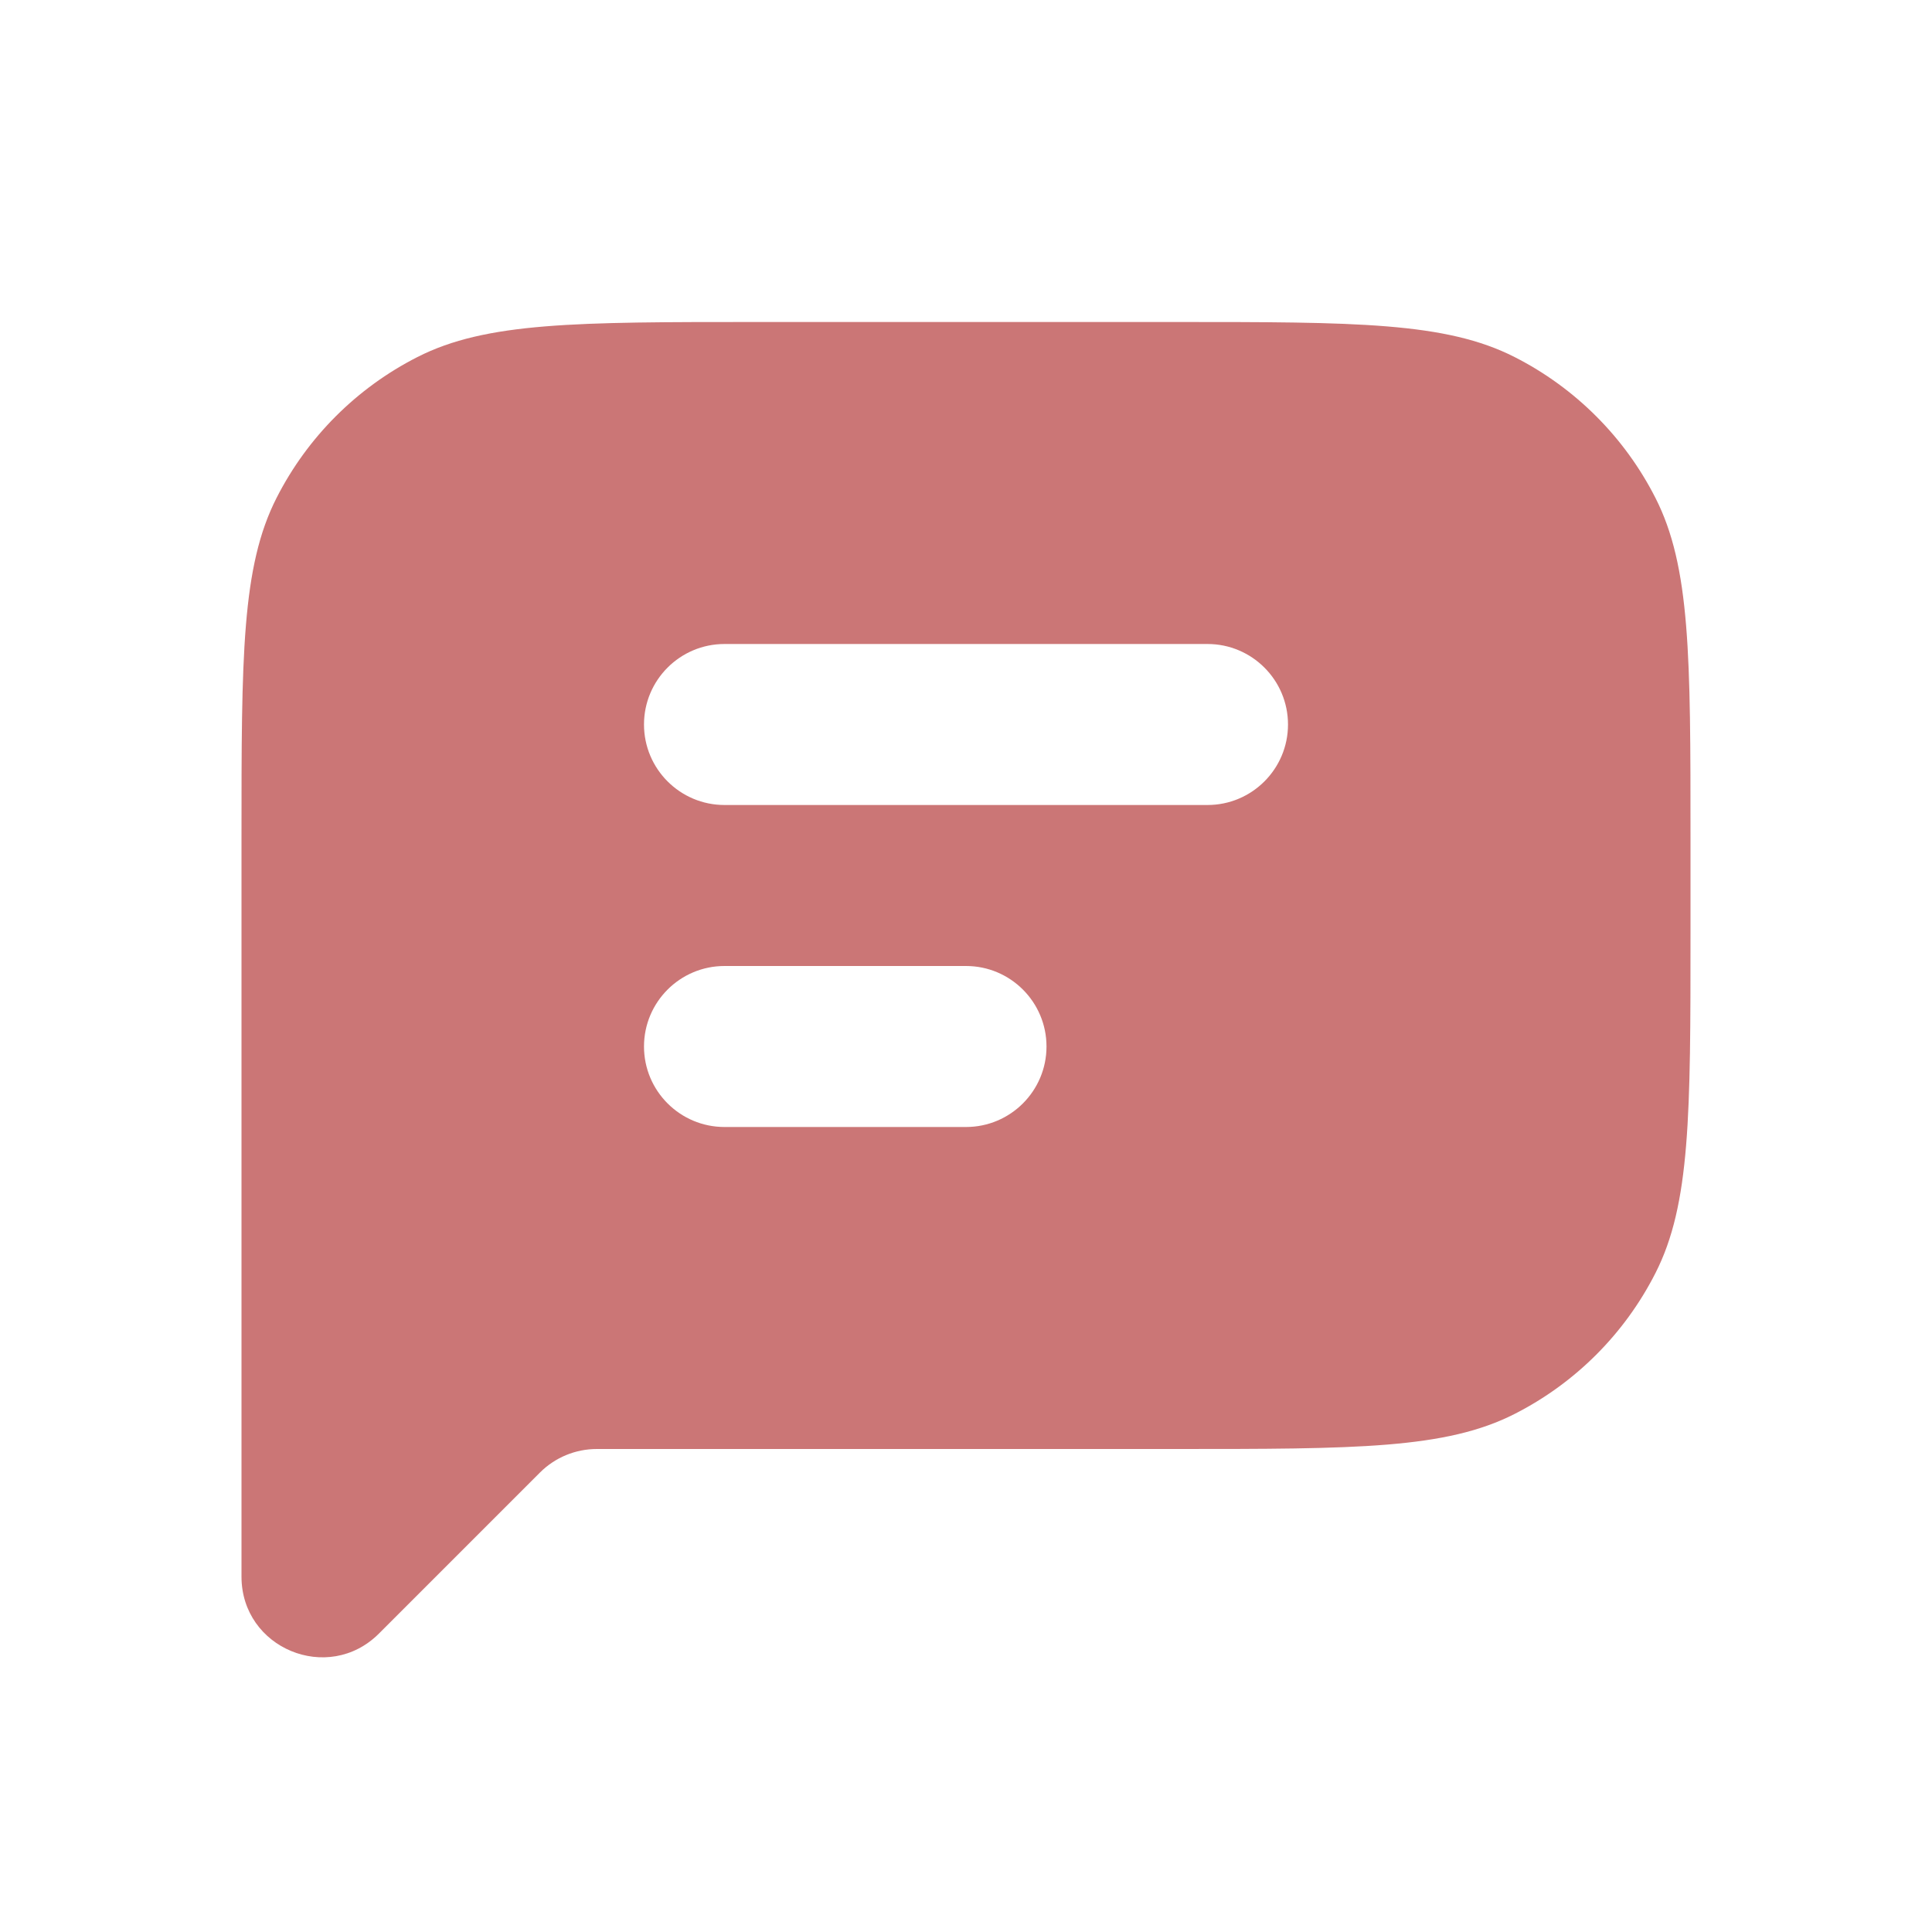
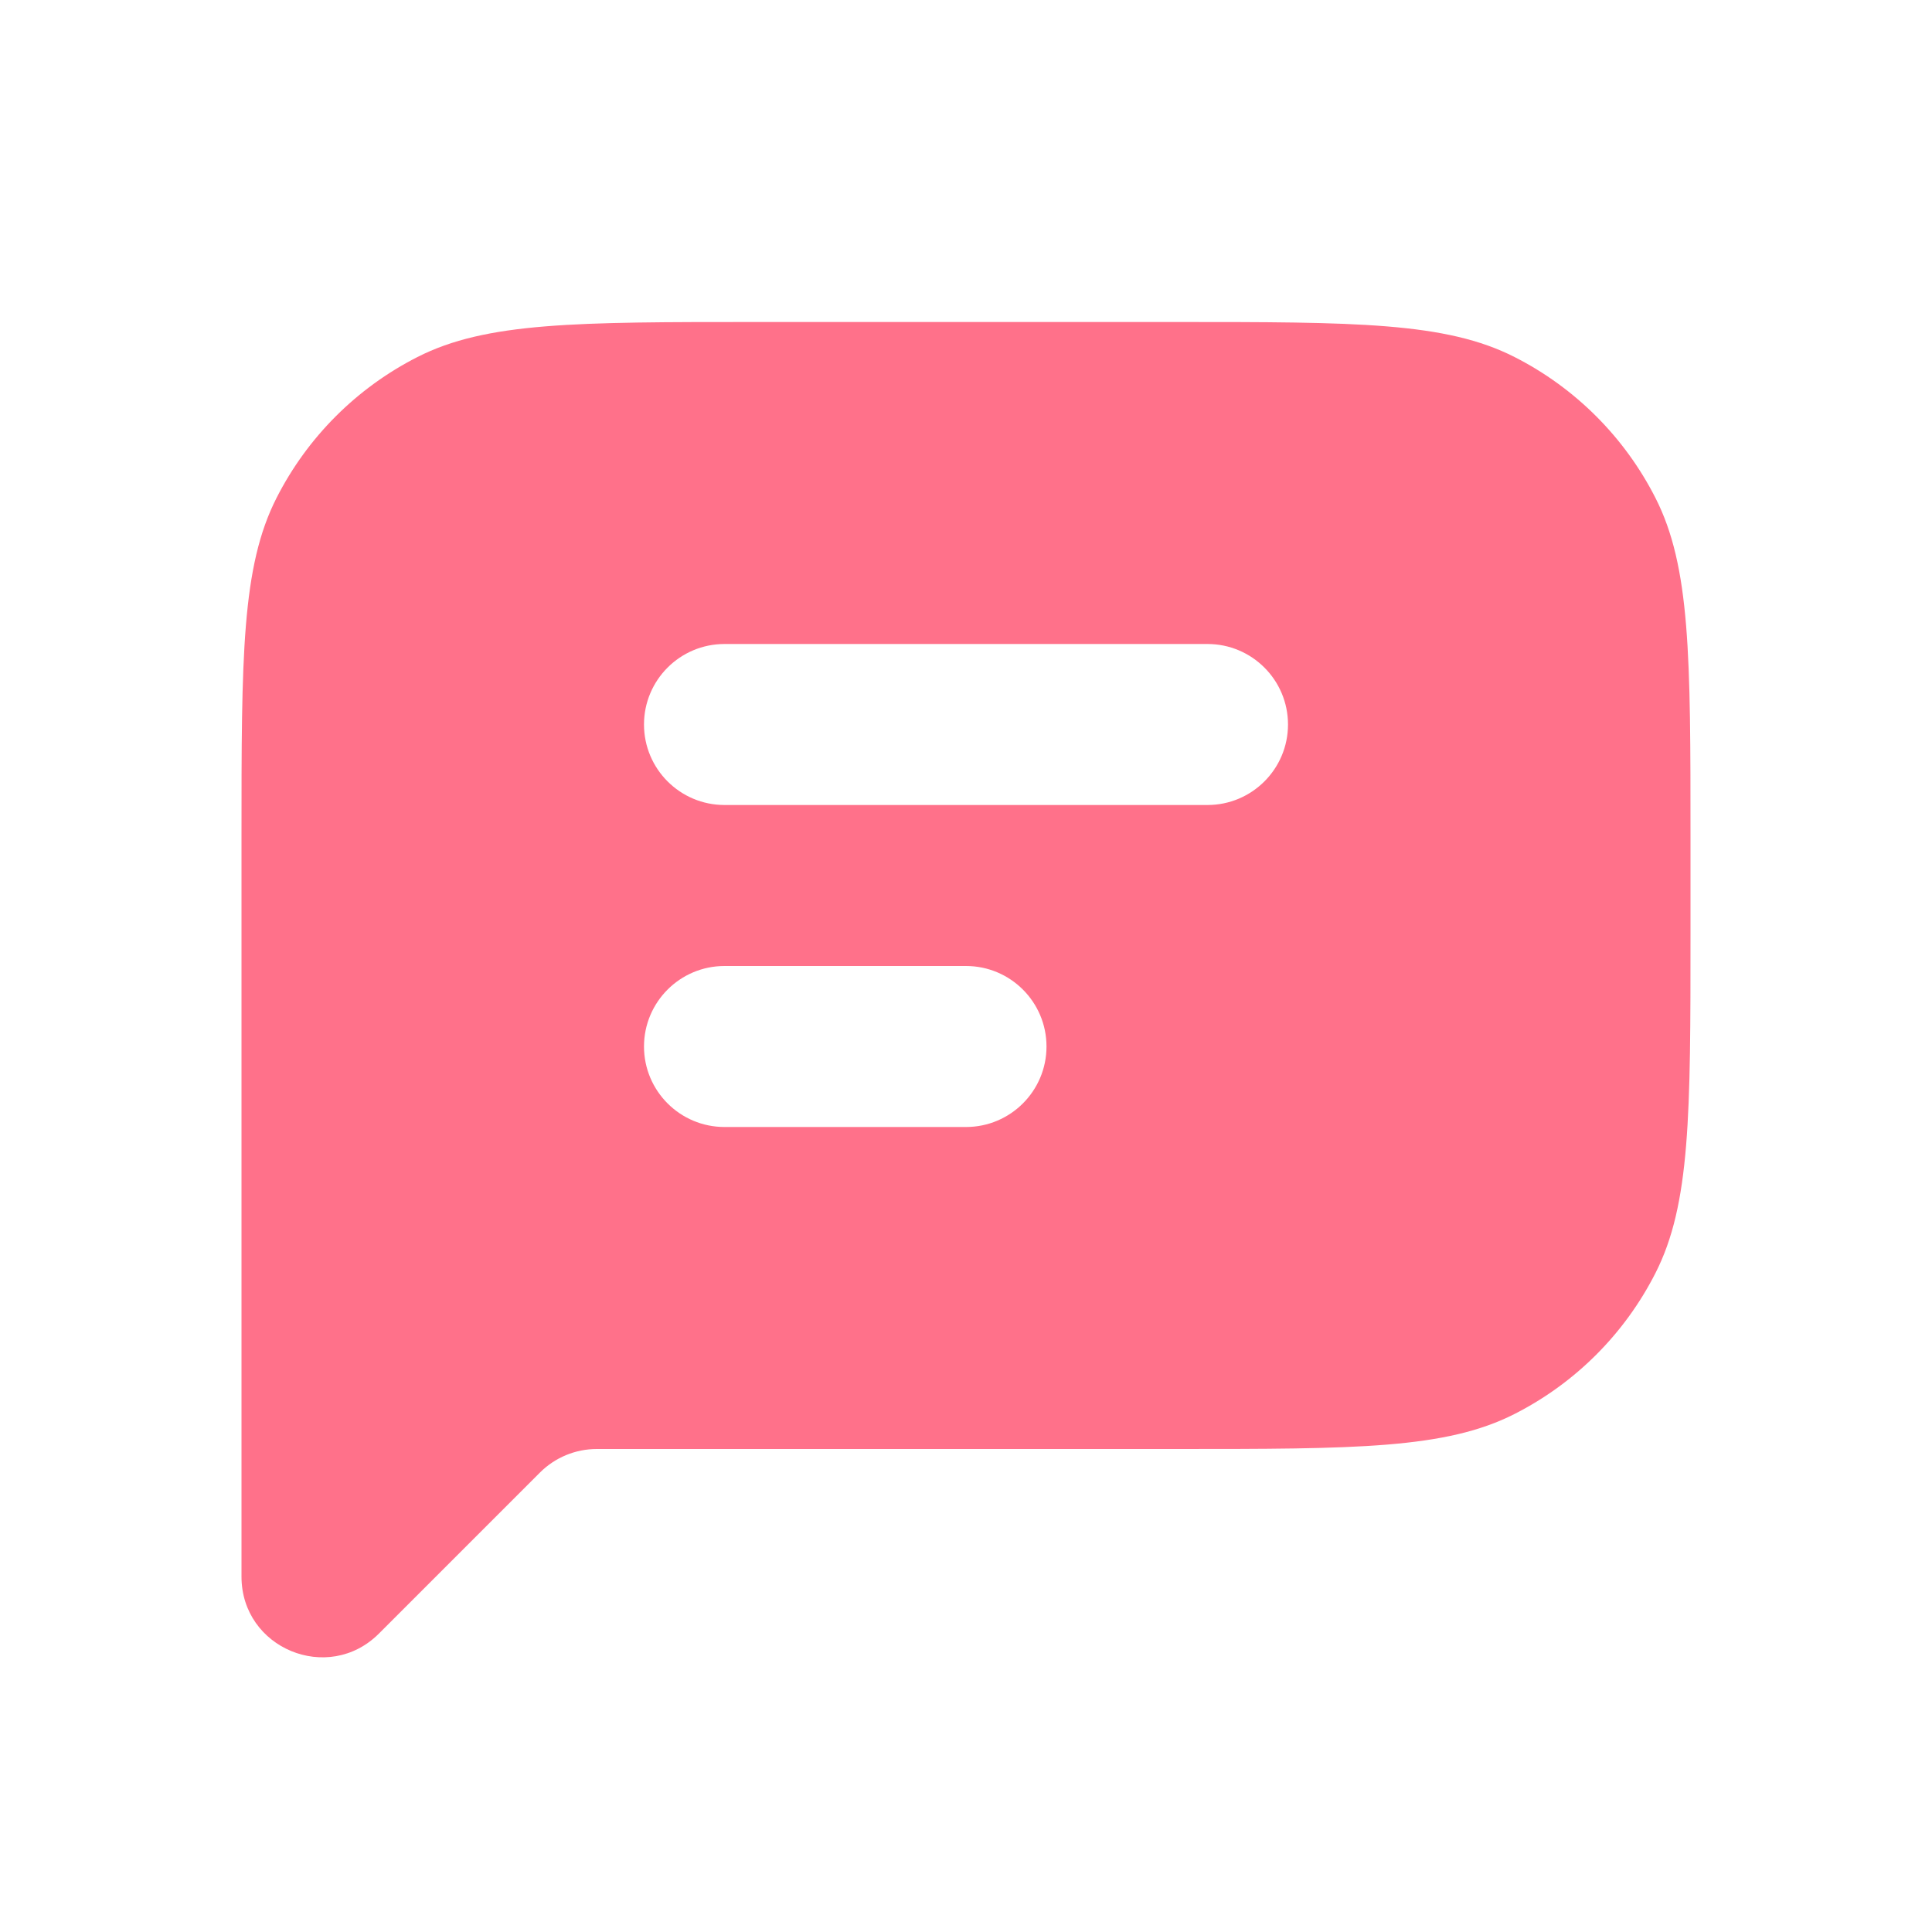
<svg xmlns="http://www.w3.org/2000/svg" width="24" height="24" viewBox="0 0 24 24" fill="none">
-   <path d="M14.6 4C16.84 4 17.961 4 18.816 4.436C19.569 4.819 20.181 5.431 20.564 6.184C21 7.039 21 8.16 21 10.4V11.6C21 13.84 21 14.961 20.564 15.816C20.181 16.569 19.569 17.181 18.816 17.564C17.961 18 16.84 18 14.6 18H7.414C7.149 18 6.895 18.105 6.707 18.293L4.707 20.293C4.077 20.923 3 20.477 3 19.586V10.4C3 8.16 3 7.039 3.436 6.184C3.819 5.431 4.431 4.819 5.184 4.436C6.039 4 7.16 4 9.4 4H14.6ZM9 12C8.448 12 8 12.448 8 13C8 13.552 8.448 14 9 14H12C12.552 14 13 13.552 13 13C13 12.448 12.552 12 12 12H9ZM9 8C8.448 8 8 8.448 8 9C8 9.552 8.448 10 9 10H15C15.552 10 16 9.552 16 9C16 8.448 15.552 8 15 8H9Z" fill="#CB7676" />
+   <path d="M14.6 4C16.84 4 17.961 4 18.816 4.436C19.569 4.819 20.181 5.431 20.564 6.184C21 7.039 21 8.16 21 10.4V11.6C21 13.84 21 14.961 20.564 15.816C20.181 16.569 19.569 17.181 18.816 17.564C17.961 18 16.84 18 14.6 18H7.414C7.149 18 6.895 18.105 6.707 18.293L4.707 20.293C4.077 20.923 3 20.477 3 19.586V10.4C3 8.16 3 7.039 3.436 6.184C3.819 5.431 4.431 4.819 5.184 4.436C6.039 4 7.16 4 9.4 4H14.6ZM9 12C8.448 12 8 12.448 8 13C8 13.552 8.448 14 9 14H12C12.552 14 13 13.552 13 13C13 12.448 12.552 12 12 12H9ZM9 8C8.448 8 8 8.448 8 9C8 9.552 8.448 10 9 10H15C15.552 10 16 9.552 16 9C16 8.448 15.552 8 15 8H9Z" fill="#FF718A" />
</svg>
